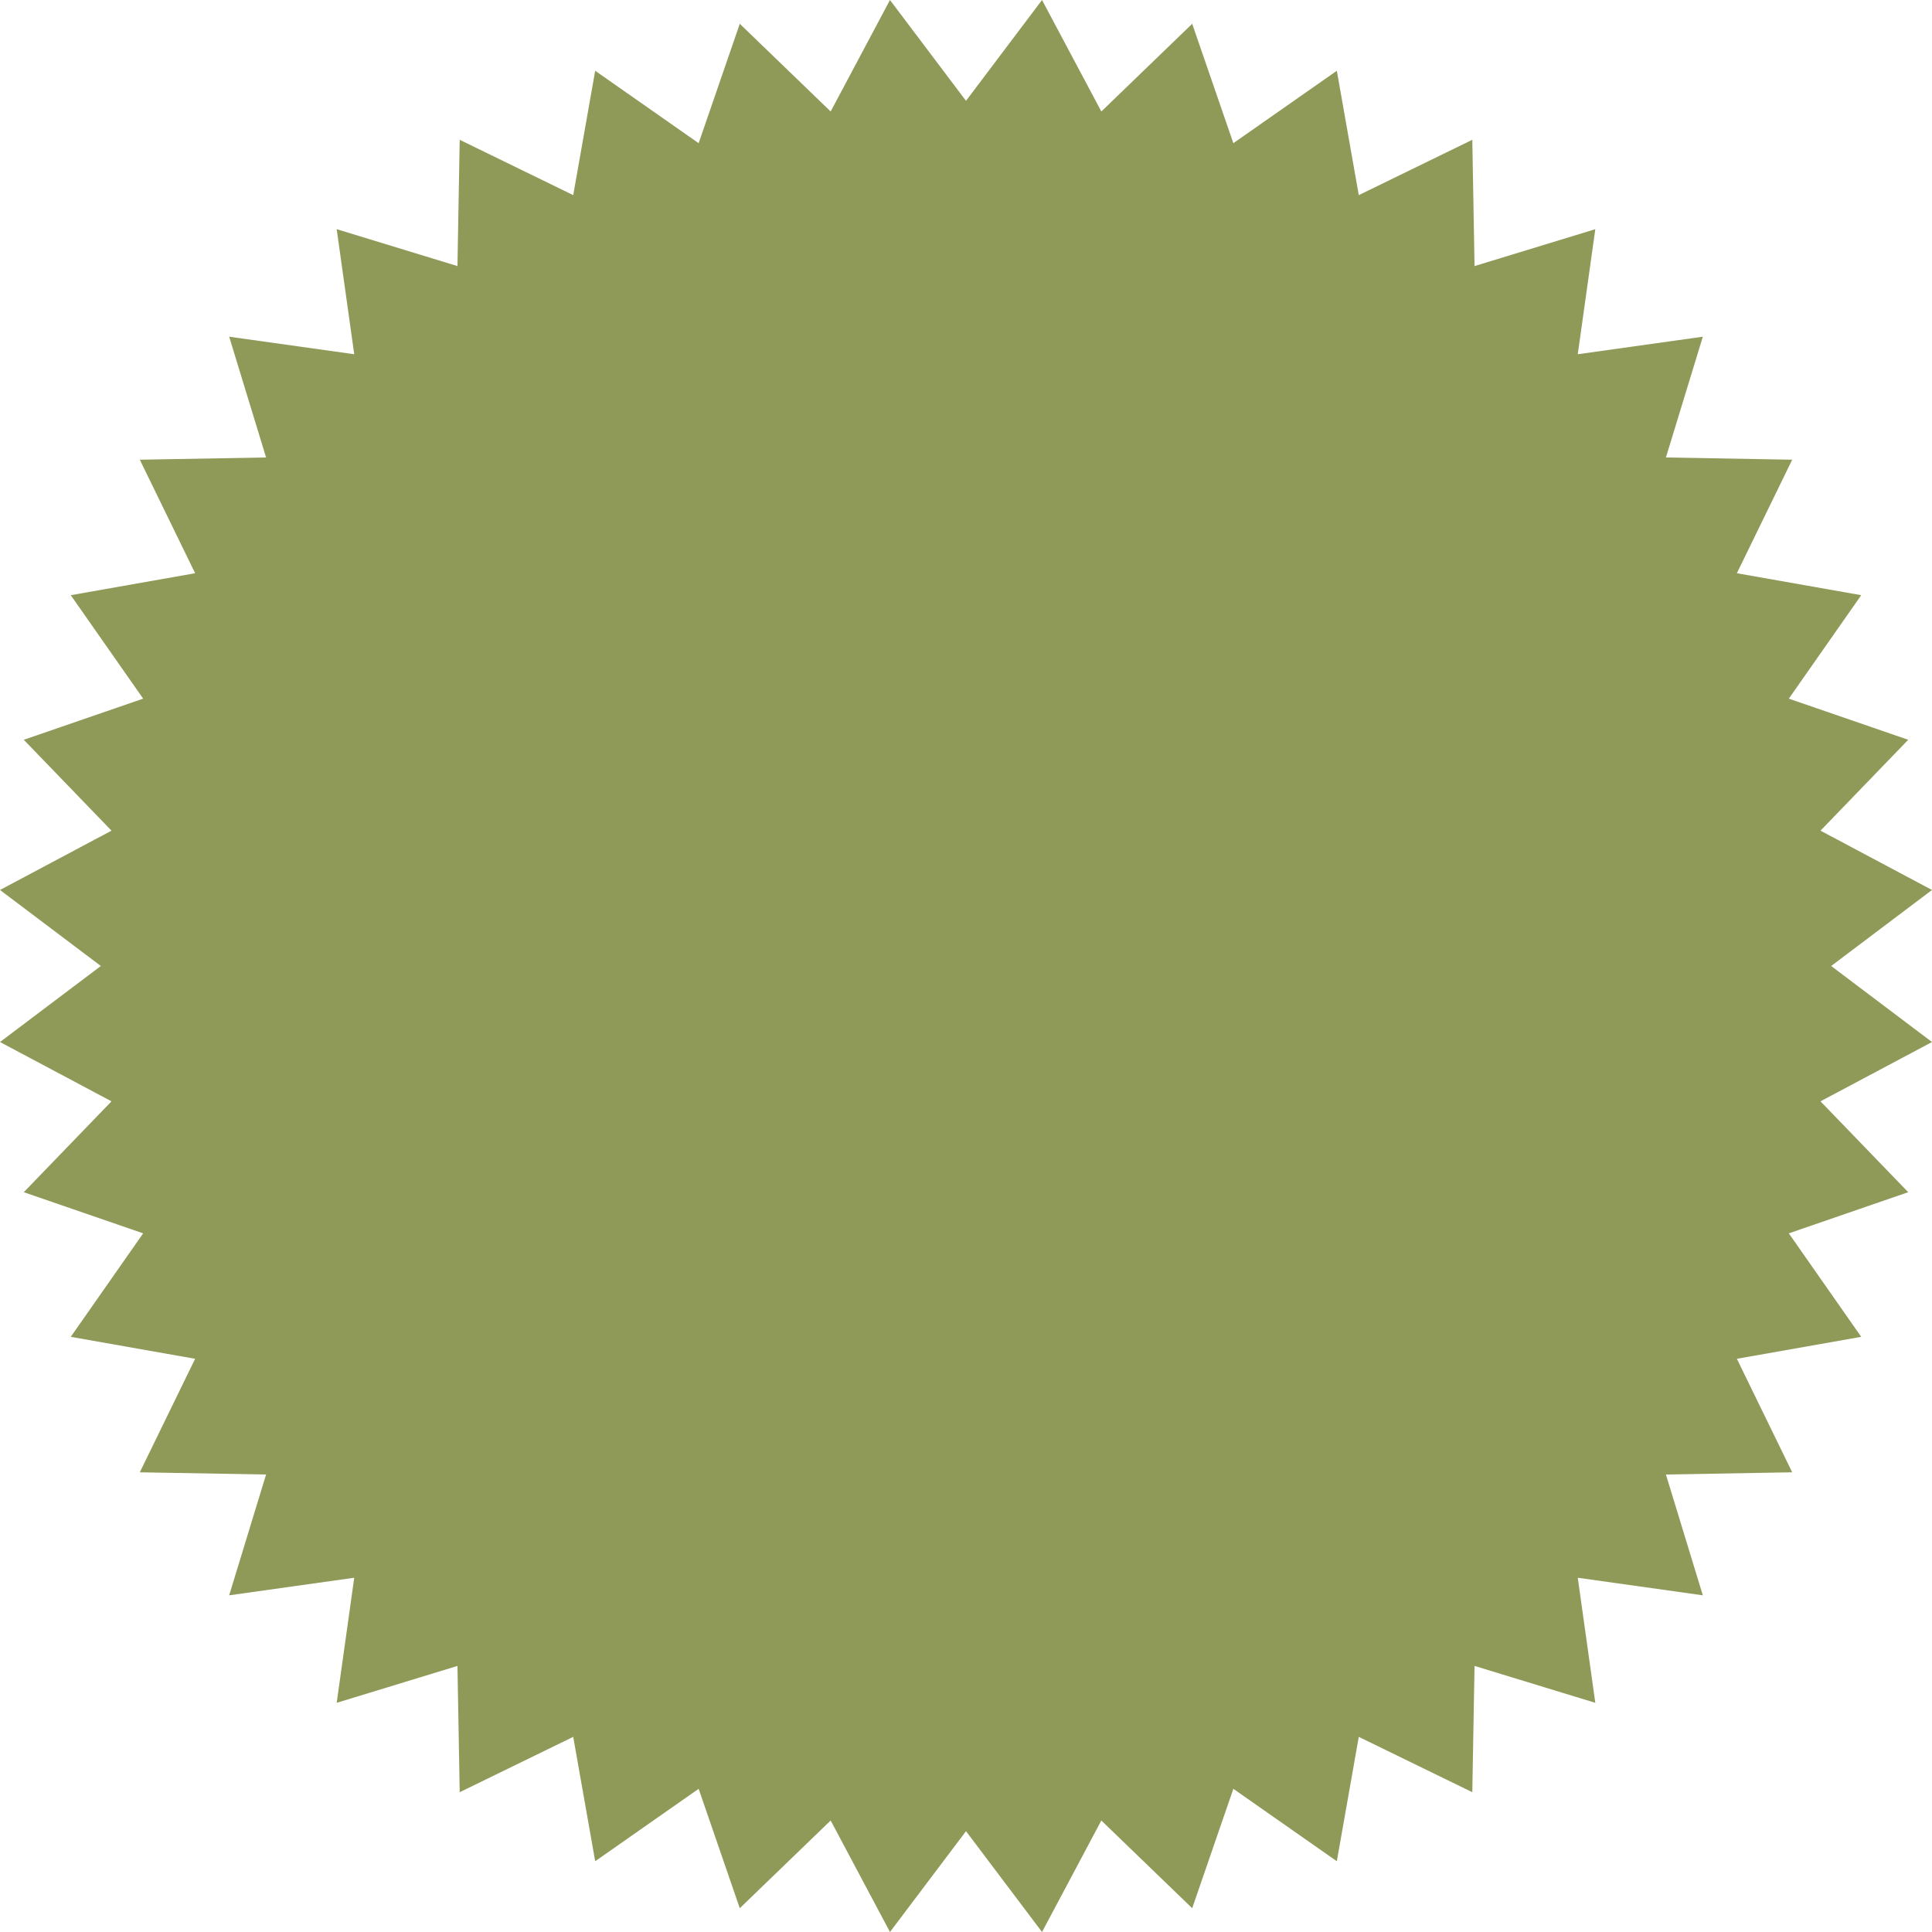
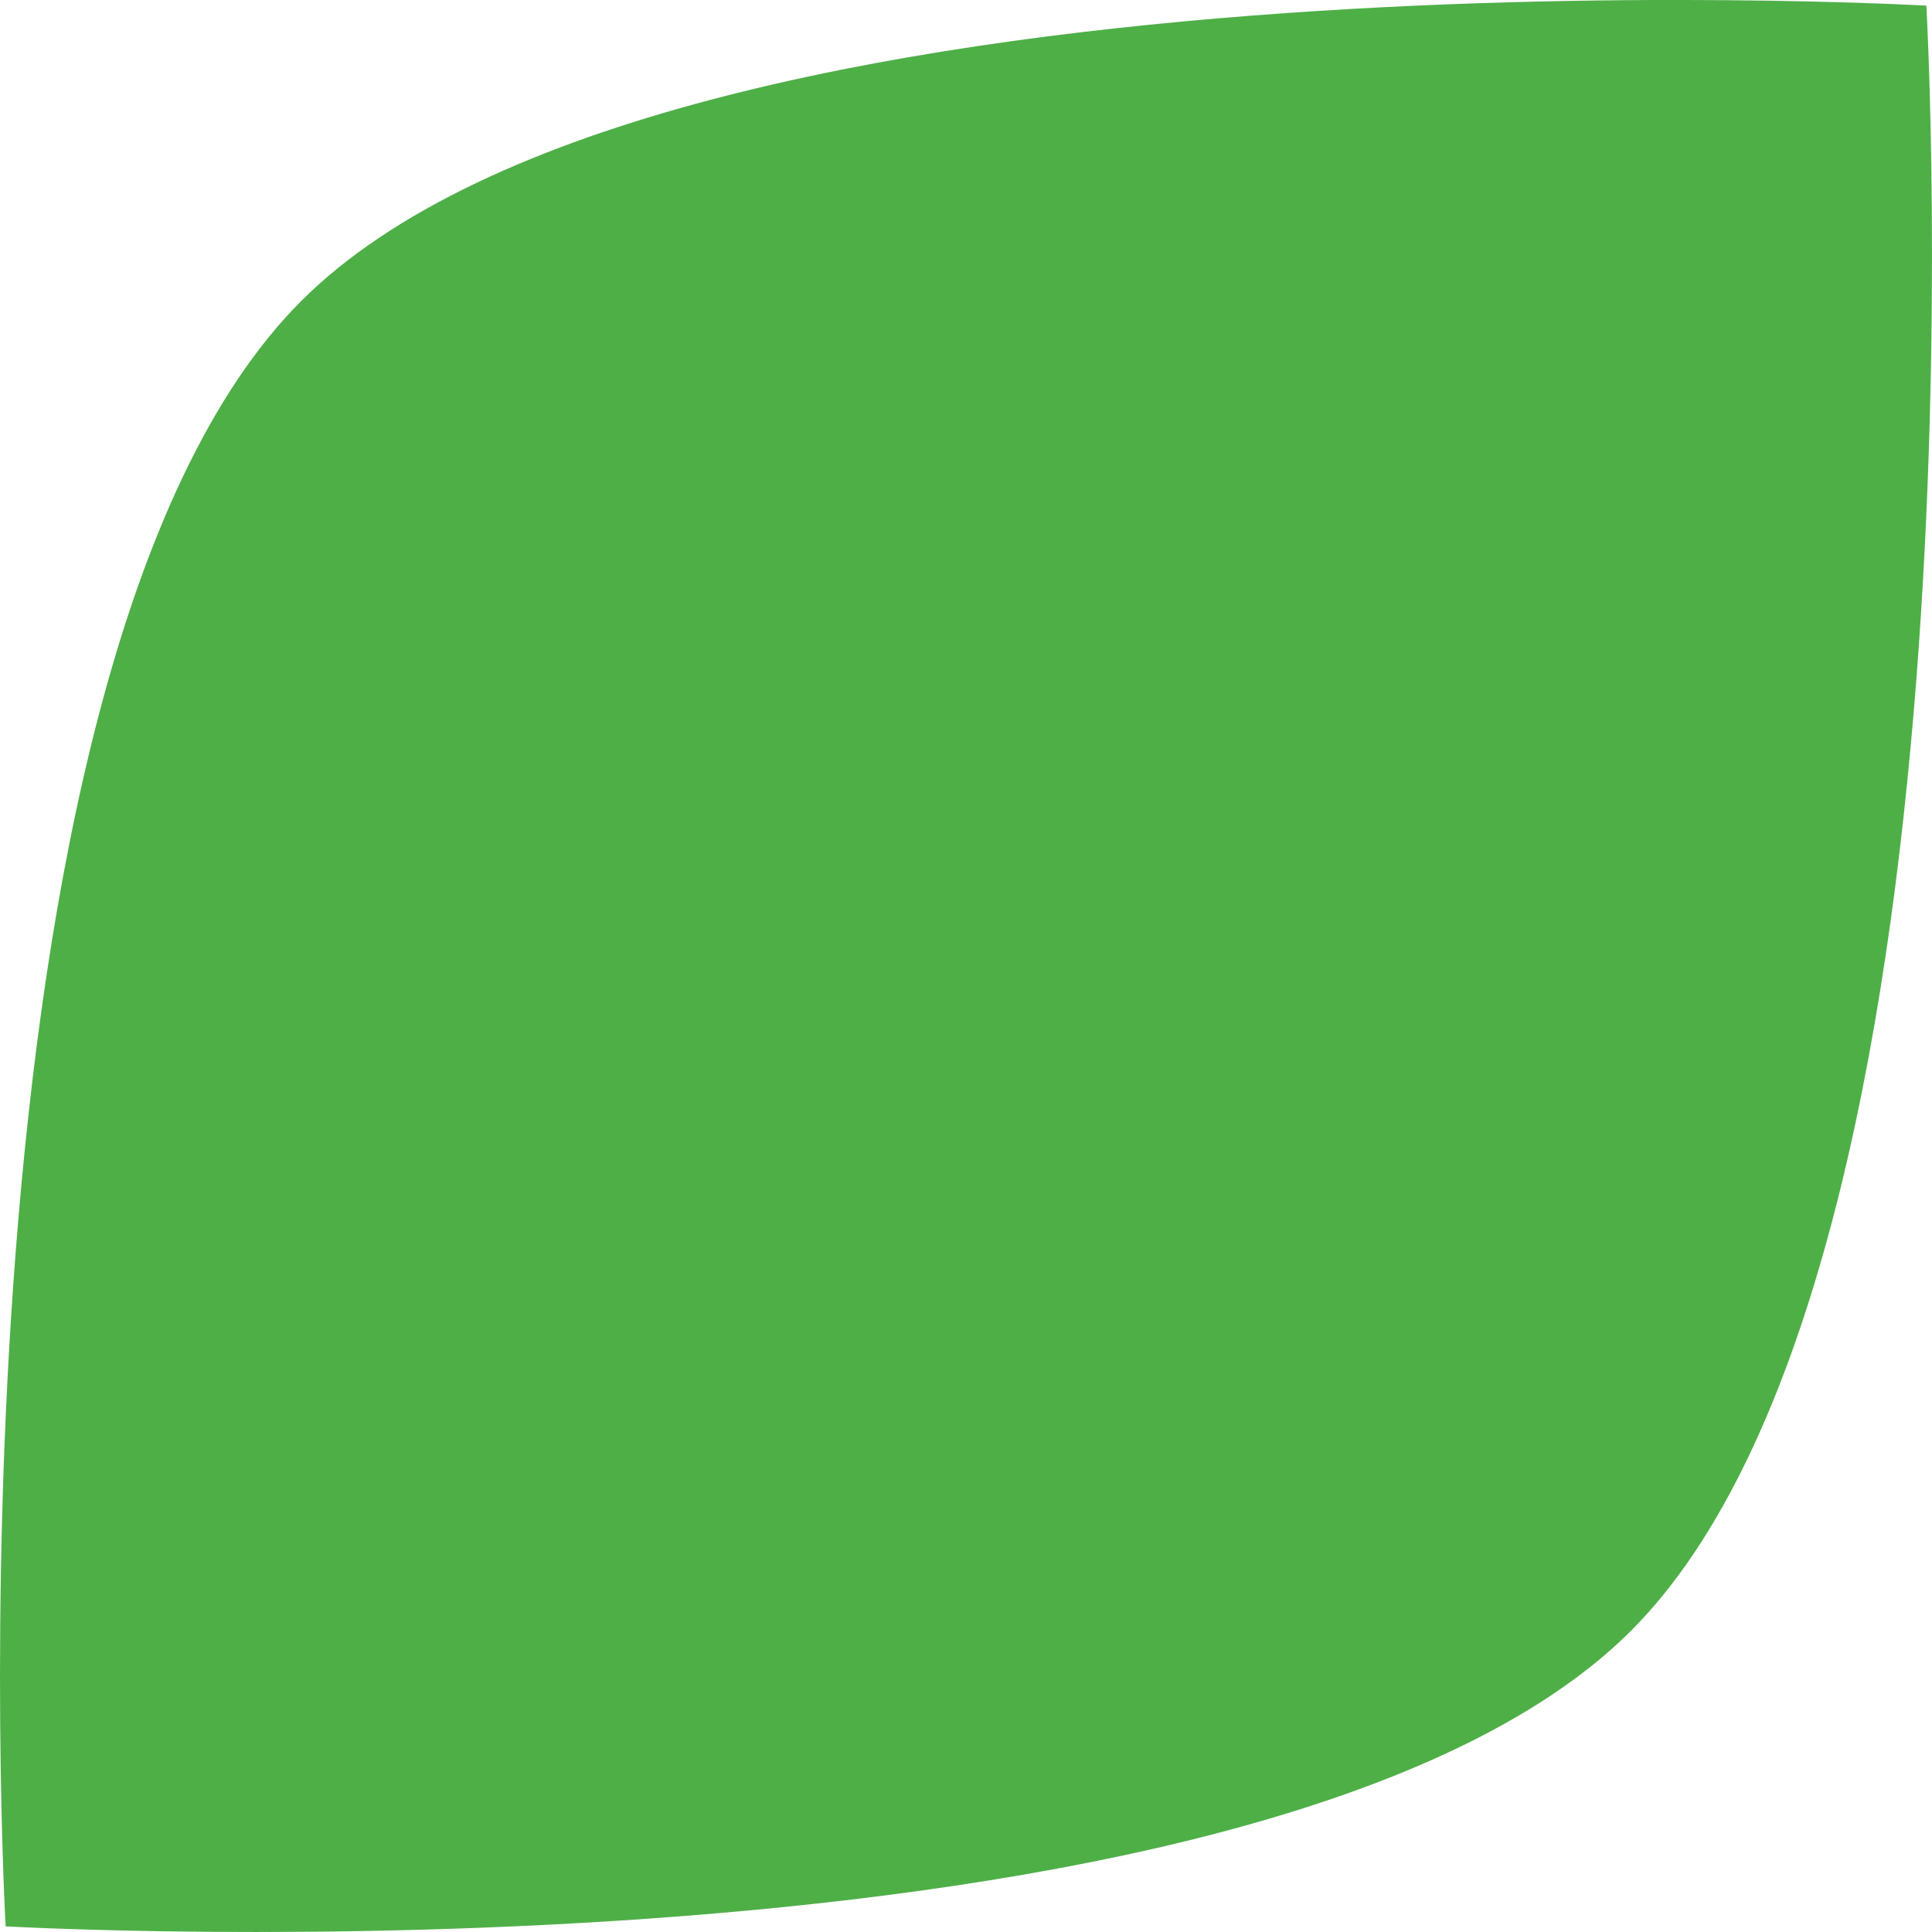
- <svg xmlns="http://www.w3.org/2000/svg" xmlns:xlink="http://www.w3.org/1999/xlink" width="100px" height="100px" viewBox="0 0 100 100" version="1.1">
+ <svg xmlns="http://www.w3.org/2000/svg" viewBox="0 0 85.53 85.53">
  <defs>
-     <polygon id="path-1" points="53.935 0 50 5.219 46.065 0 42.995 5.771 38.291 1.231 36.162 7.411 30.807 3.663 29.67 10.1 23.794 7.236 23.678 13.772 17.427 11.862 18.335 18.335 11.862 17.428 13.772 23.678 7.236 23.794 10.1 29.67 3.663 30.807 7.41 36.162 1.231 38.291 5.771 42.995 0 46.065 5.219 50 0 53.935 5.771 57.005 1.231 61.708 7.41 63.838 3.663 69.194 10.1 70.331 7.236 76.206 13.772 76.321 11.862 82.573 18.335 81.664 17.427 88.138 23.678 86.228 23.794 92.764 29.67 89.9 30.807 96.337 36.162 92.589 38.291 98.769 42.995 94.229 46.065 100 50 94.781 53.935 100 57.005 94.229 61.708 98.769 63.838 92.589 69.194 96.337 70.33 89.9 76.206 92.764 76.322 86.228 82.573 88.138 81.665 81.664 88.138 82.573 86.228 76.321 92.764 76.206 89.9 70.331 96.337 69.194 92.589 63.838 98.769 61.708 94.229 57.005 100 53.935 94.781 50 100 46.065 94.229 42.995 98.769 38.291 92.589 36.162 96.337 30.807 89.9 29.67 92.764 23.794 86.228 23.678 88.138 17.428 81.665 18.335 82.573 11.862 76.322 13.772 76.206 7.236 70.33 10.1 69.194 3.663 63.838 7.411 61.708 1.231 57.005 5.771" />
+     <style>.cls-1{fill:#4eaf47;}</style>
  </defs>
-   <g id="Open-Graph" stroke="none" stroke-width="1" fill="none" fill-rule="evenodd">
-     <g id="Artboard" transform="translate(-908, -192)">
-       <g id="Group-6" transform="translate(908, 192)">
-         <g id="donate" />
-         <use id="Shape" fill="#8f9a59" fill-rule="nonzero" xlink:href="#path-1" />
-       </g>
+   <g id="Ebene_2" data-name="Ebene 2">
+     <g id="Layer_1" data-name="Layer 1">
+       <path class="cls-1" d="M72.2,72.2C55.94,88.45.25,85.28.25,85.28S-2.92,29.59,13.33,13.33,85.28.25,85.28.25,88.45,55.94,72.2,72.2Z" />
    </g>
  </g>
</svg>
